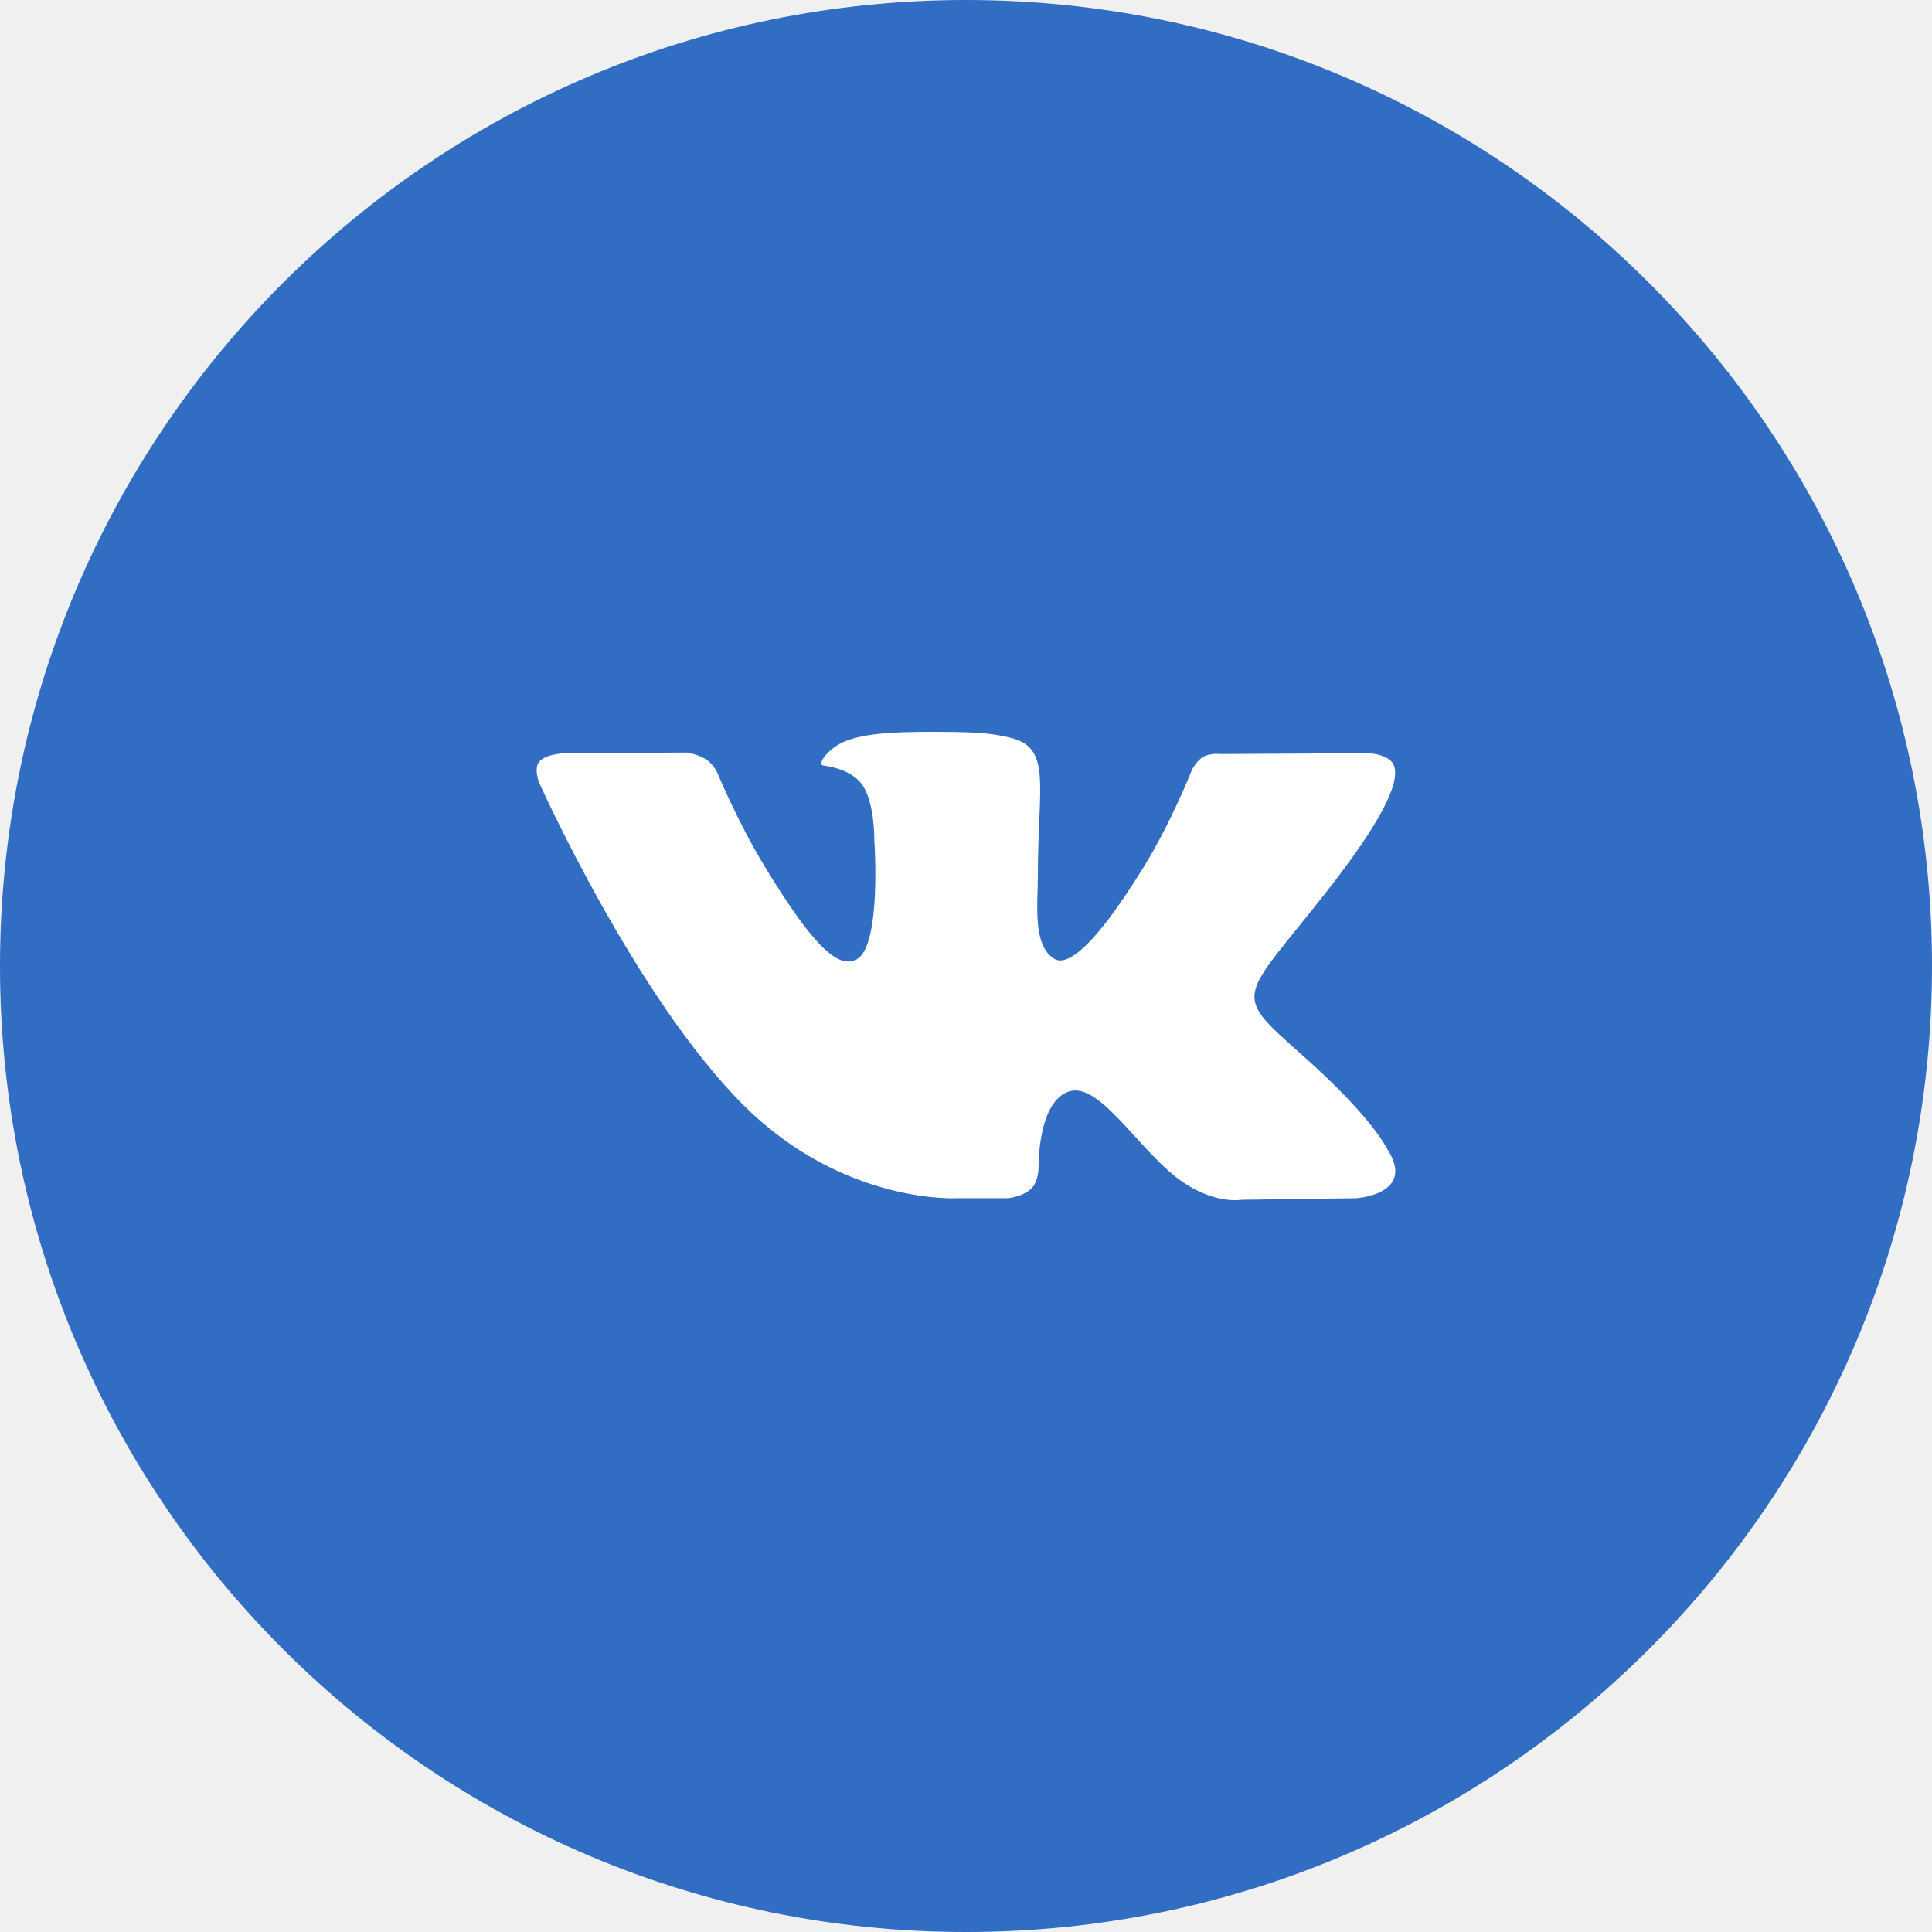
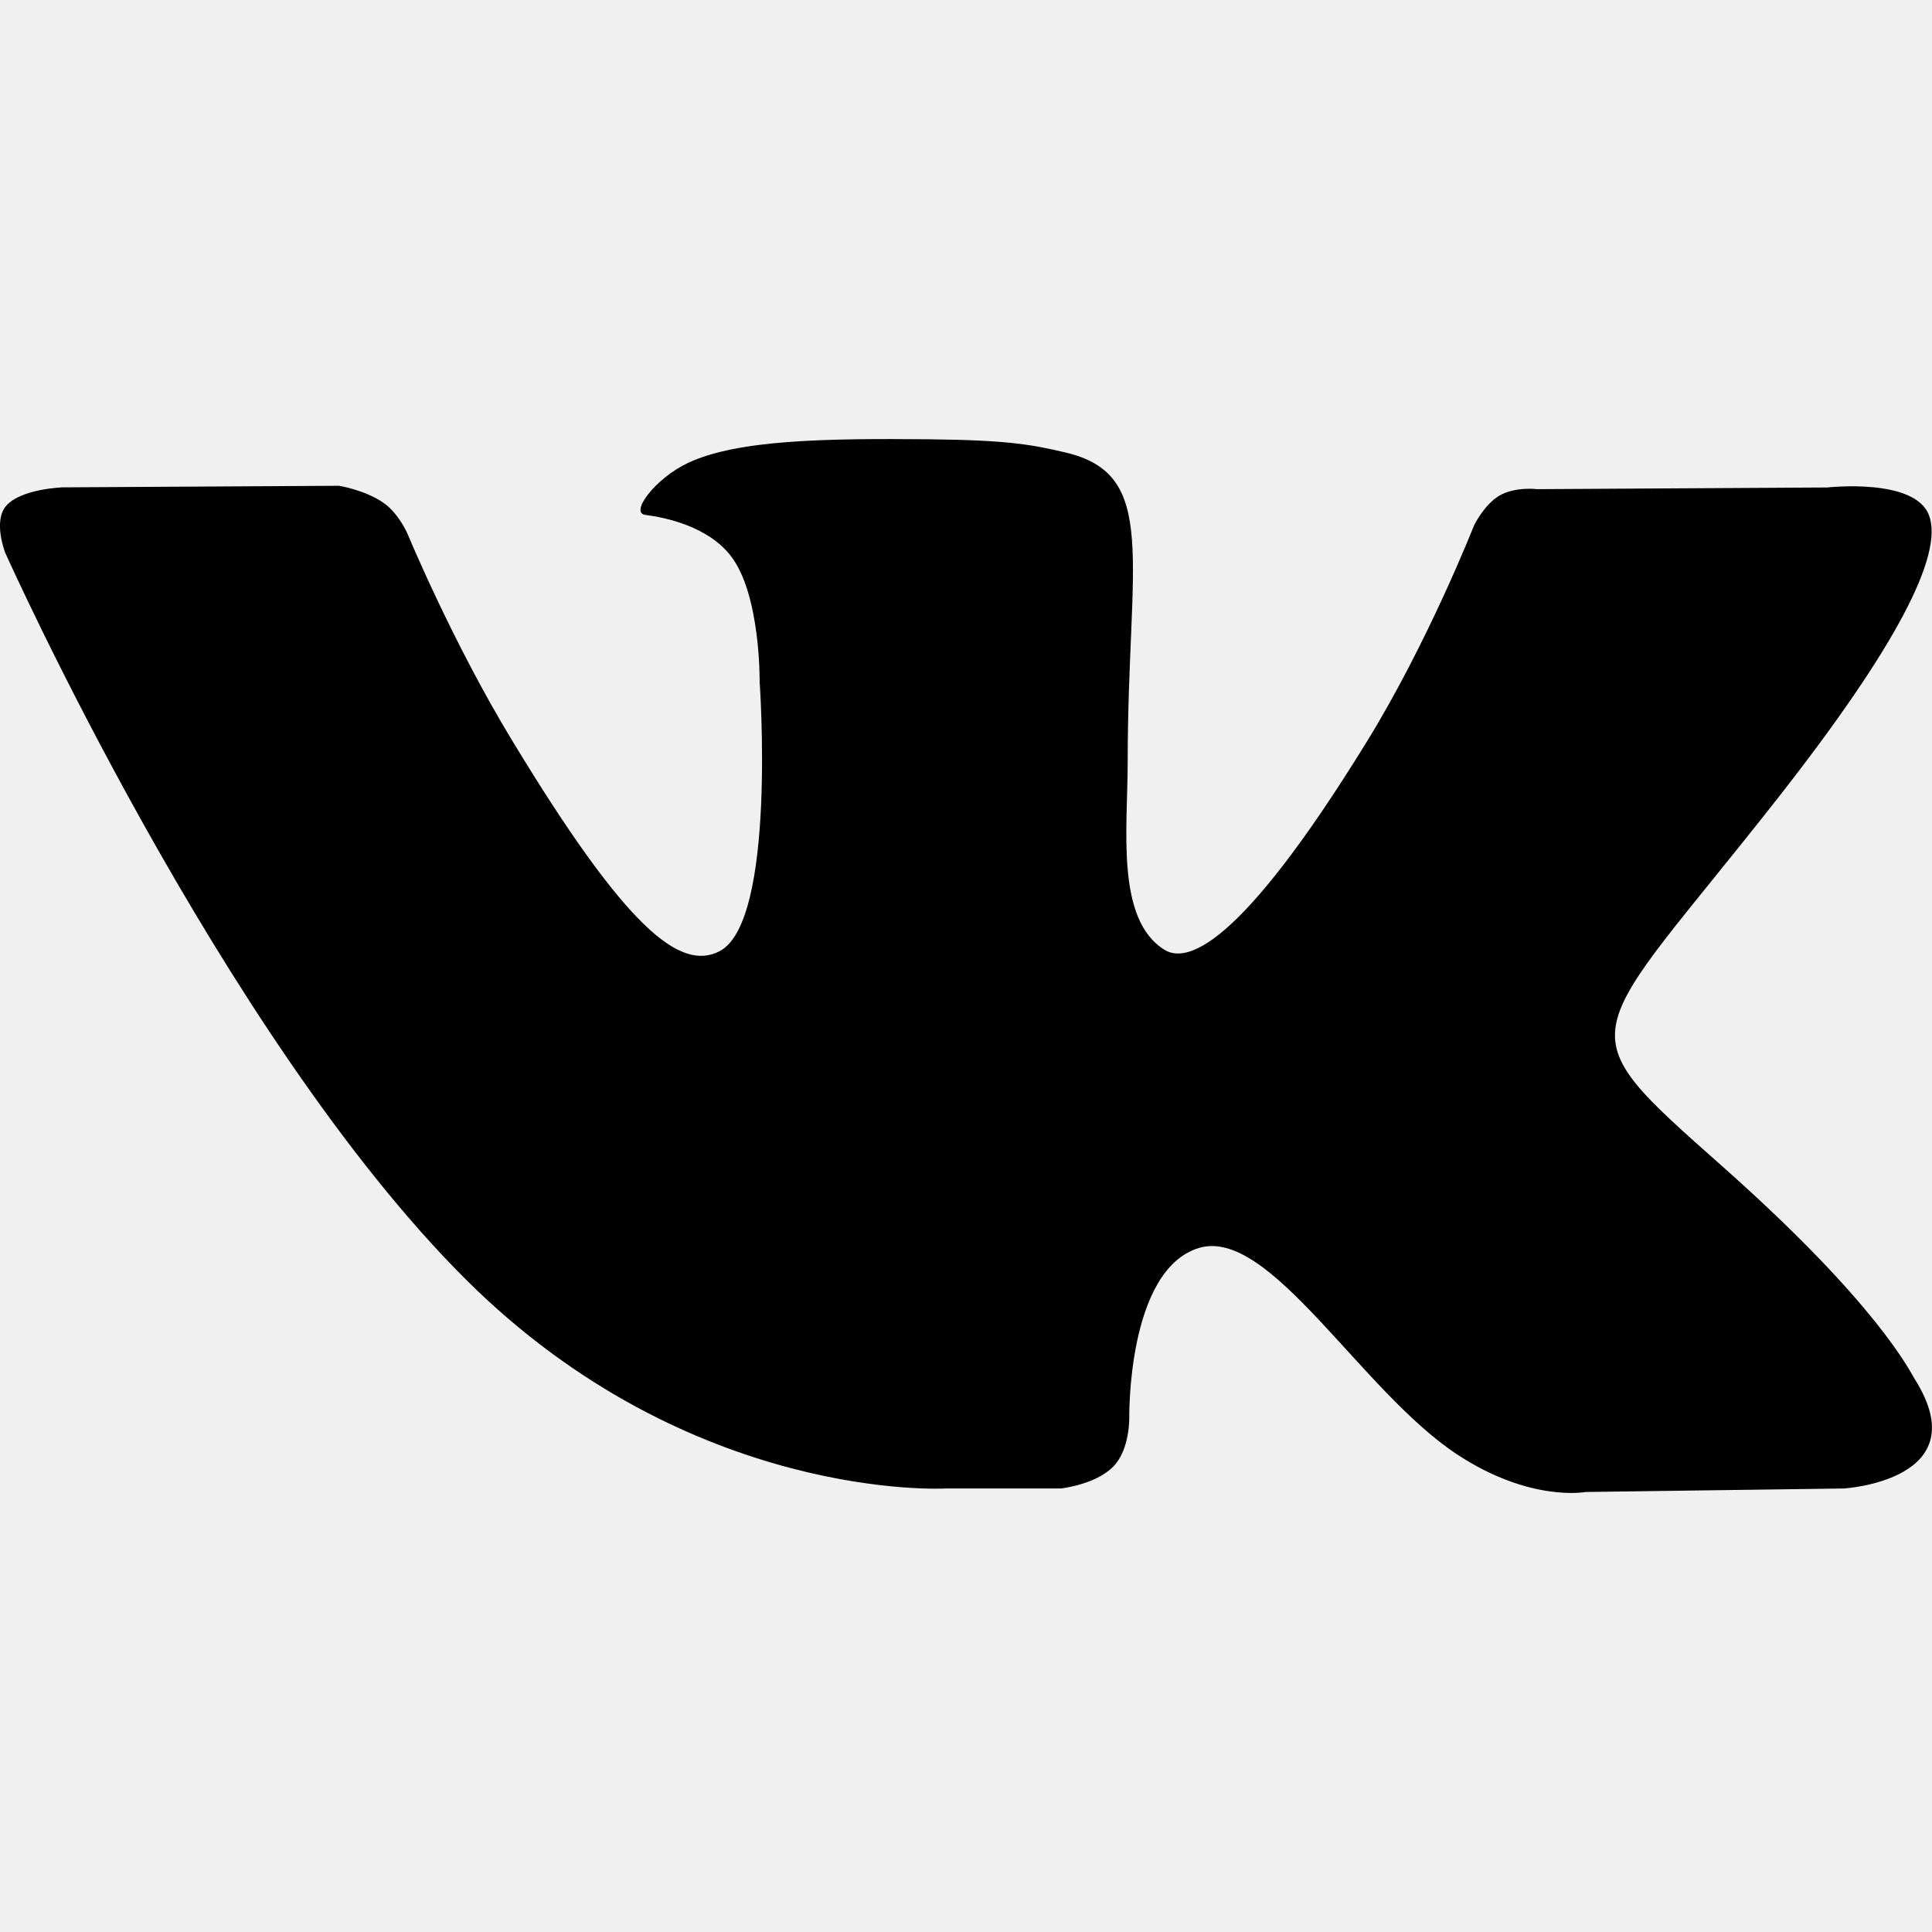
- <svg xmlns="http://www.w3.org/2000/svg" width="36" height="36" viewBox="0 0 36 36" fill="none">
-   <circle cx="18" cy="18" r="18" fill="#316DC2" />
-   <path d="M25.857 21.421C25.814 21.352 25.548 20.799 24.268 19.663C22.928 18.474 23.108 18.667 24.722 16.611C25.705 15.358 26.098 14.594 25.975 14.267C25.858 13.955 25.135 14.037 25.135 14.037L22.731 14.05C22.731 14.05 22.553 14.028 22.42 14.103C22.291 14.178 22.208 14.35 22.208 14.35C22.208 14.35 21.827 15.319 21.319 16.143C20.248 17.882 19.819 17.974 19.644 17.866C19.237 17.615 19.339 16.855 19.339 16.315C19.339 14.63 19.606 13.927 18.818 13.745C18.556 13.685 18.364 13.645 17.695 13.639C16.837 13.63 16.11 13.641 15.699 13.834C15.425 13.962 15.214 14.248 15.343 14.264C15.502 14.284 15.862 14.357 16.053 14.605C16.3 14.925 16.291 15.646 16.291 15.646C16.291 15.646 16.433 17.63 15.96 17.877C15.635 18.046 15.19 17.701 14.235 16.122C13.745 15.314 13.376 14.421 13.376 14.421C13.376 14.421 13.305 14.254 13.178 14.165C13.023 14.057 12.807 14.023 12.807 14.023L10.521 14.036C10.521 14.036 10.178 14.046 10.052 14.188C9.94 14.315 10.043 14.577 10.043 14.577C10.043 14.577 11.833 18.58 13.86 20.599C15.719 22.448 17.829 22.327 17.829 22.327H18.785C18.785 22.327 19.074 22.296 19.221 22.144C19.357 22.005 19.352 21.743 19.352 21.743C19.352 21.743 19.333 20.516 19.929 20.335C20.516 20.158 21.27 21.521 22.069 22.046C22.673 22.443 23.132 22.356 23.132 22.356L25.269 22.327C25.269 22.327 26.387 22.261 25.857 21.421Z" fill="white" />
+ <svg xmlns="http://www.w3.org/2000/svg" width="16" height="16" viewBox="0 0 16 16" fill="none">
+   <path d="M15.857 11.421C15.814 11.352 15.548 10.799 14.268 9.663C12.928 8.474 13.108 8.667 14.722 6.611C15.705 5.358 16.098 4.594 15.975 4.267C15.858 3.955 15.135 4.037 15.135 4.037L12.731 4.051C12.731 4.051 12.553 4.028 12.42 4.103C12.291 4.178 12.208 4.35 12.208 4.35C12.208 4.35 11.827 5.319 11.319 6.143C10.248 7.882 9.819 7.974 9.644 7.866C9.237 7.615 9.339 6.855 9.339 6.315C9.339 4.63 9.606 3.927 8.818 3.746C8.556 3.685 8.364 3.645 7.695 3.638C6.837 3.63 6.11 3.641 5.699 3.833C5.425 3.962 5.214 4.247 5.343 4.264C5.502 4.284 5.862 4.356 6.053 4.605C6.3 4.925 6.291 5.646 6.291 5.646C6.291 5.646 6.433 7.63 5.96 7.877C5.635 8.046 5.19 7.701 4.235 6.122C3.745 5.314 3.375 4.421 3.375 4.421C3.375 4.421 3.304 4.254 3.177 4.165C3.023 4.057 2.807 4.023 2.807 4.023L0.521 4.036C0.521 4.036 0.178 4.046 0.052 4.188C-0.06 4.315 0.043 4.577 0.043 4.577C0.043 4.577 1.833 8.58 3.86 10.598C5.719 12.448 7.829 12.327 7.829 12.327H8.785C8.785 12.327 9.074 12.296 9.221 12.144C9.357 12.005 9.352 11.743 9.352 11.743C9.352 11.743 9.333 10.516 9.929 10.335C10.516 10.158 11.27 11.521 12.069 12.046C12.673 12.443 13.132 12.356 13.132 12.356L15.269 12.327C15.269 12.327 16.387 12.261 15.857 11.421Z" fill="currentColor" />
</svg>
